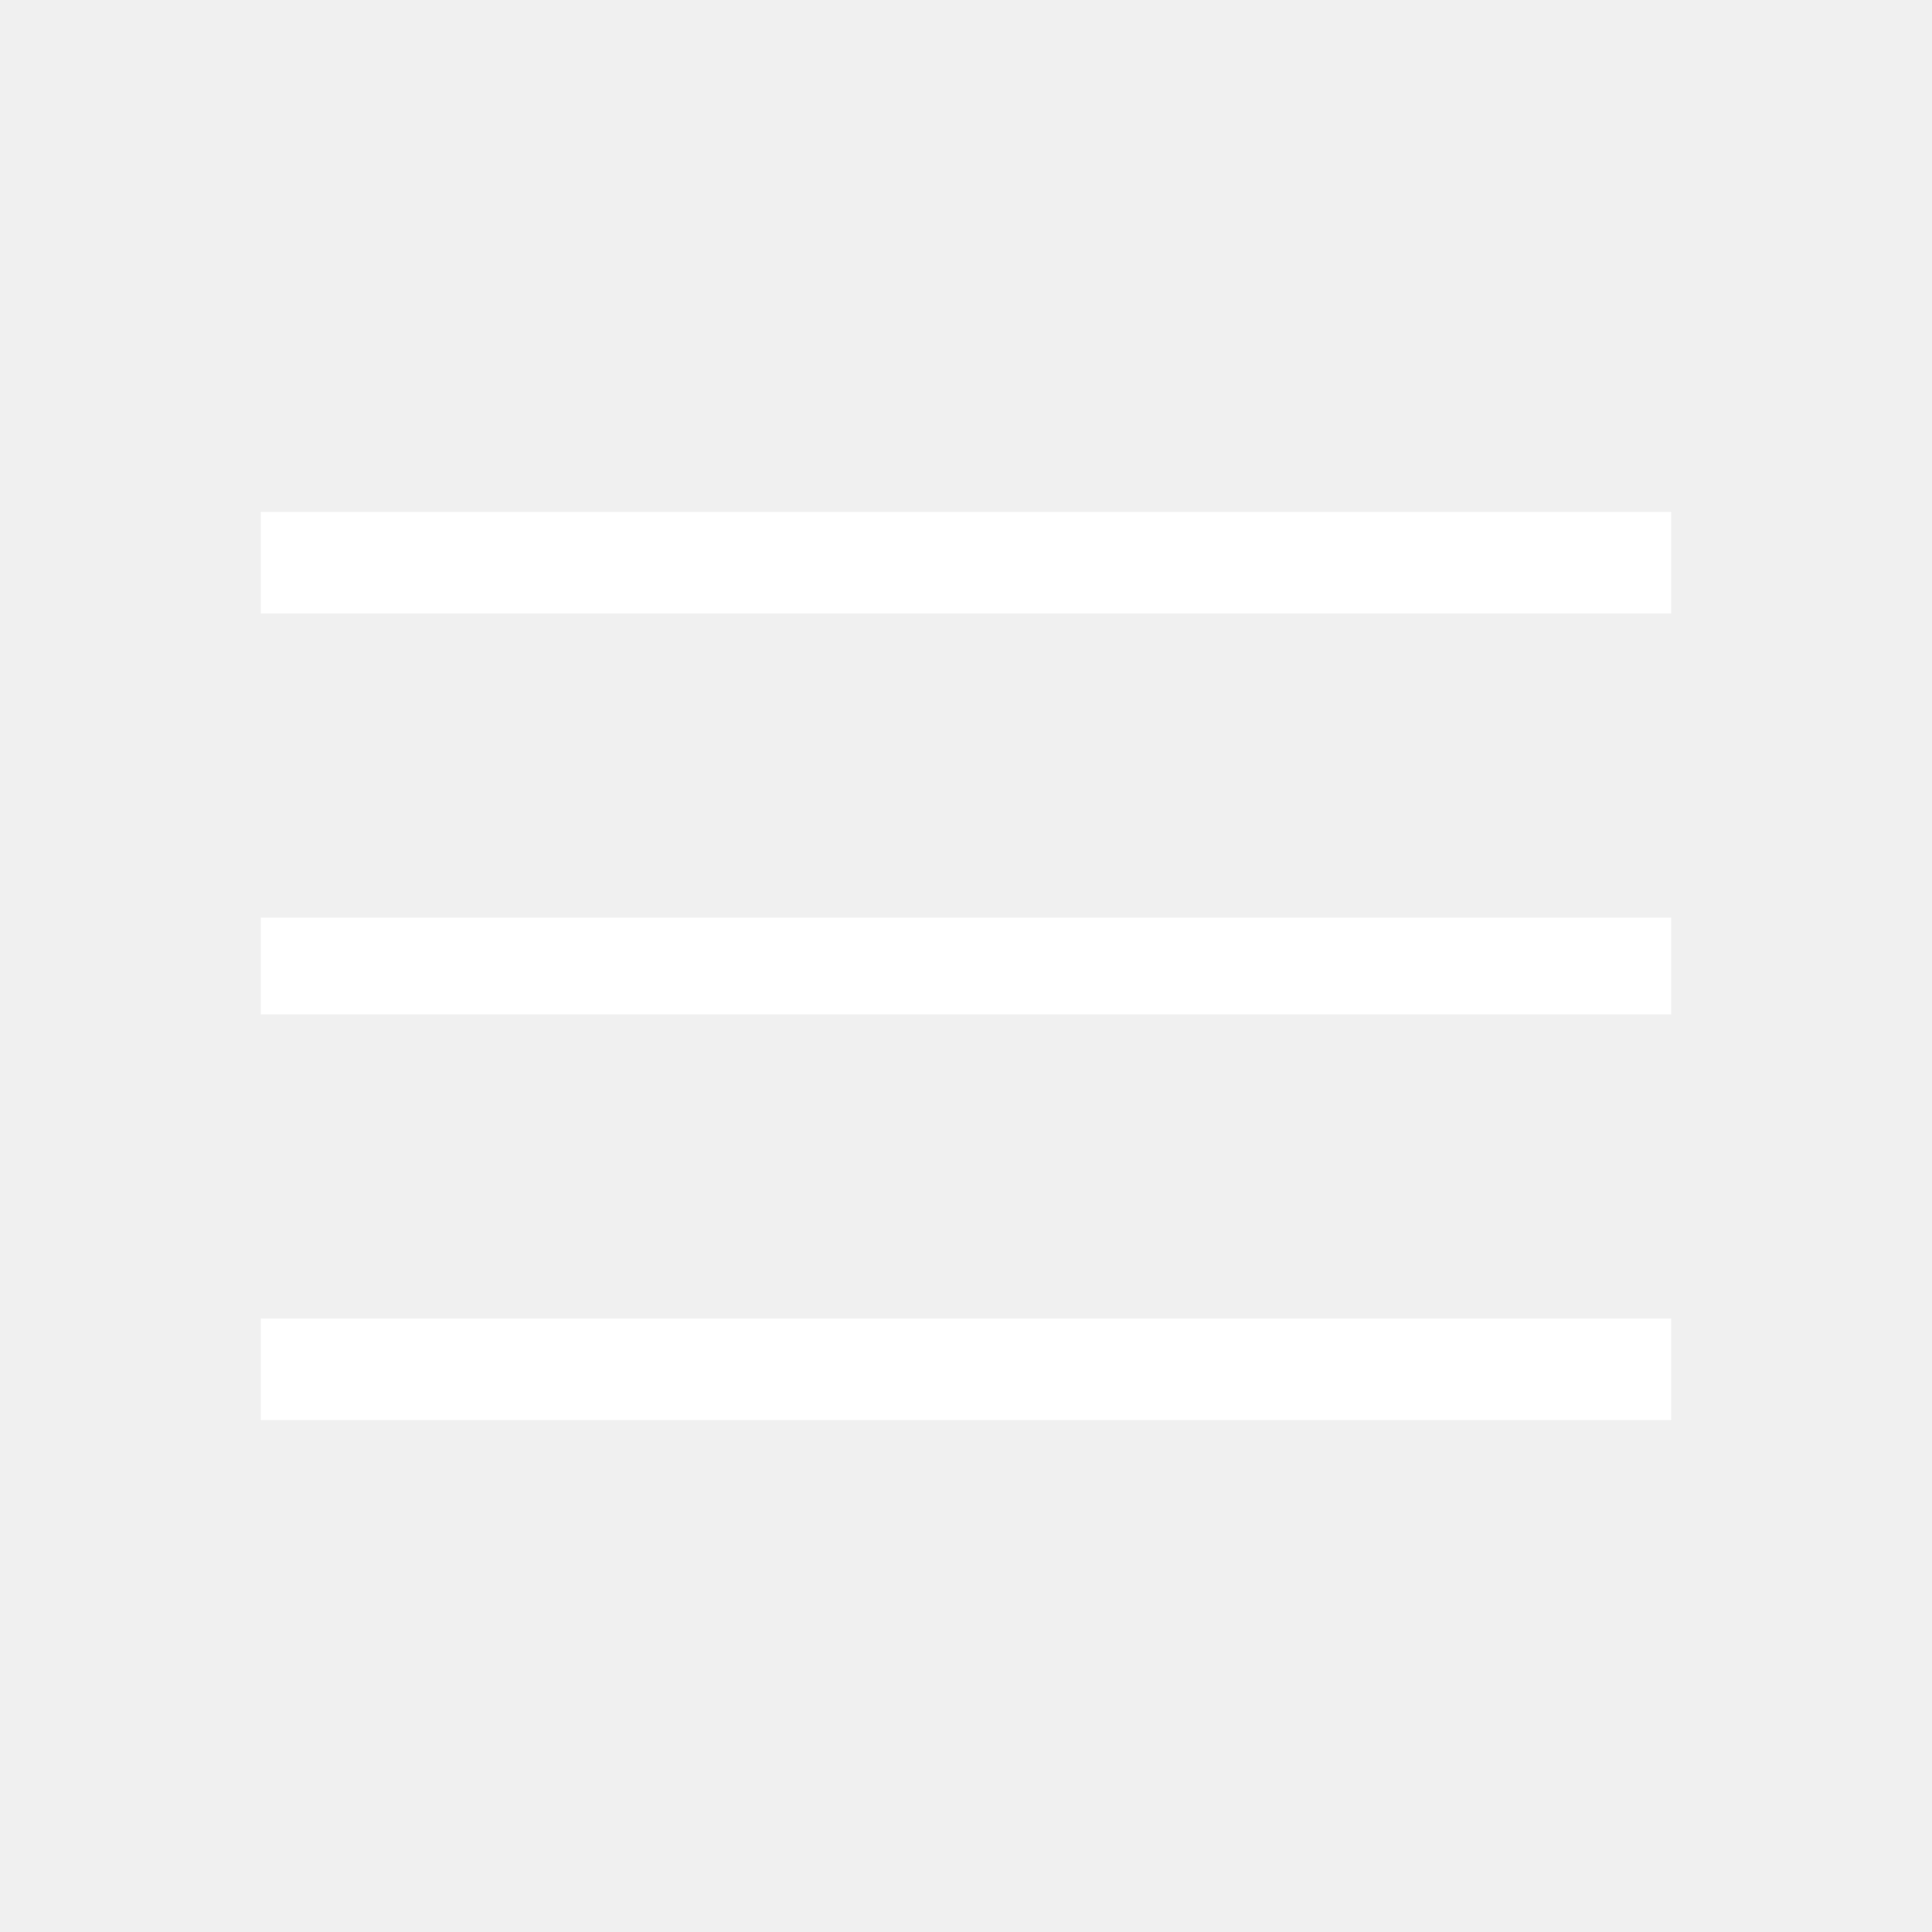
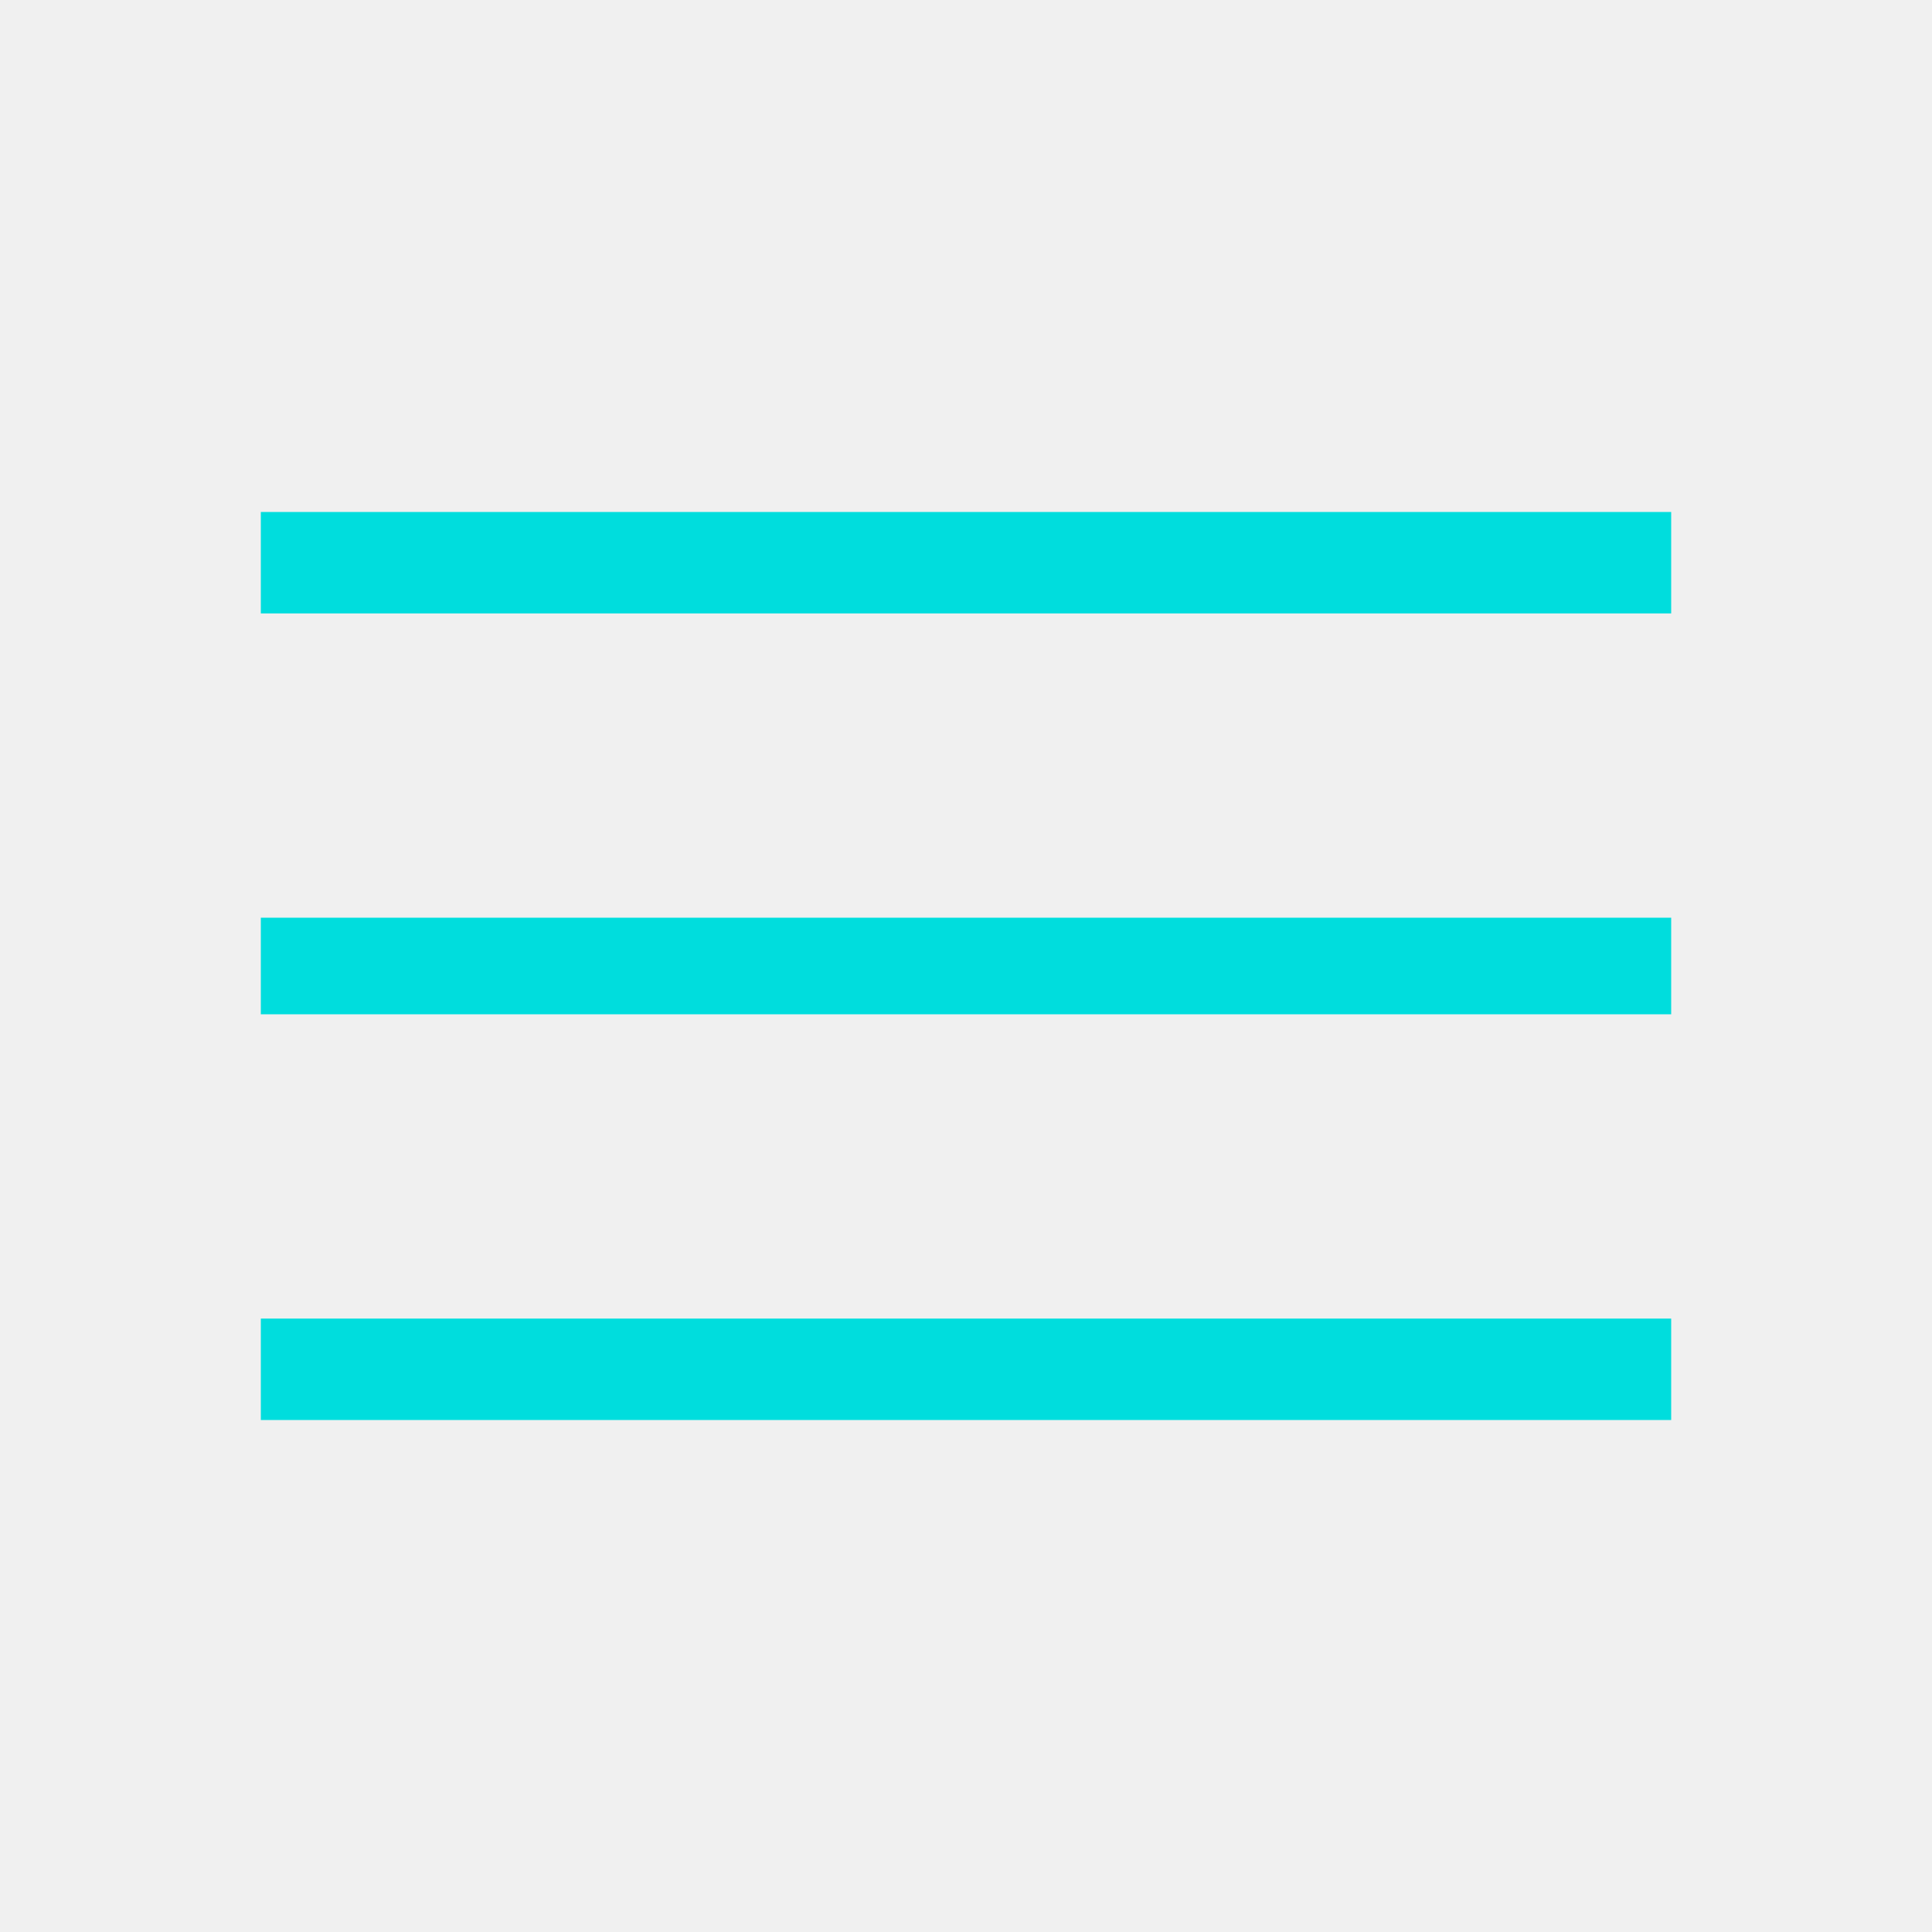
<svg xmlns="http://www.w3.org/2000/svg" version="1.1" id="Layer_1" x="0px" y="0px" viewBox="0 0 40 40" style="enable-background:new 0 0 40 40;" xml:space="preserve">
  <style type="text/css">
- 	.st0{fill:#FFFFFF;}
+ 	.st0{fill:#00DDDD;}
</style>
  <path class="st0" d="M5.4,29.4v-2.1h29.2v2.1H5.4z M5.4,21V19h29.2V21H5.4z M5.4,12.7v-2.1h29.2v2.1H5.4z" />
</svg>
